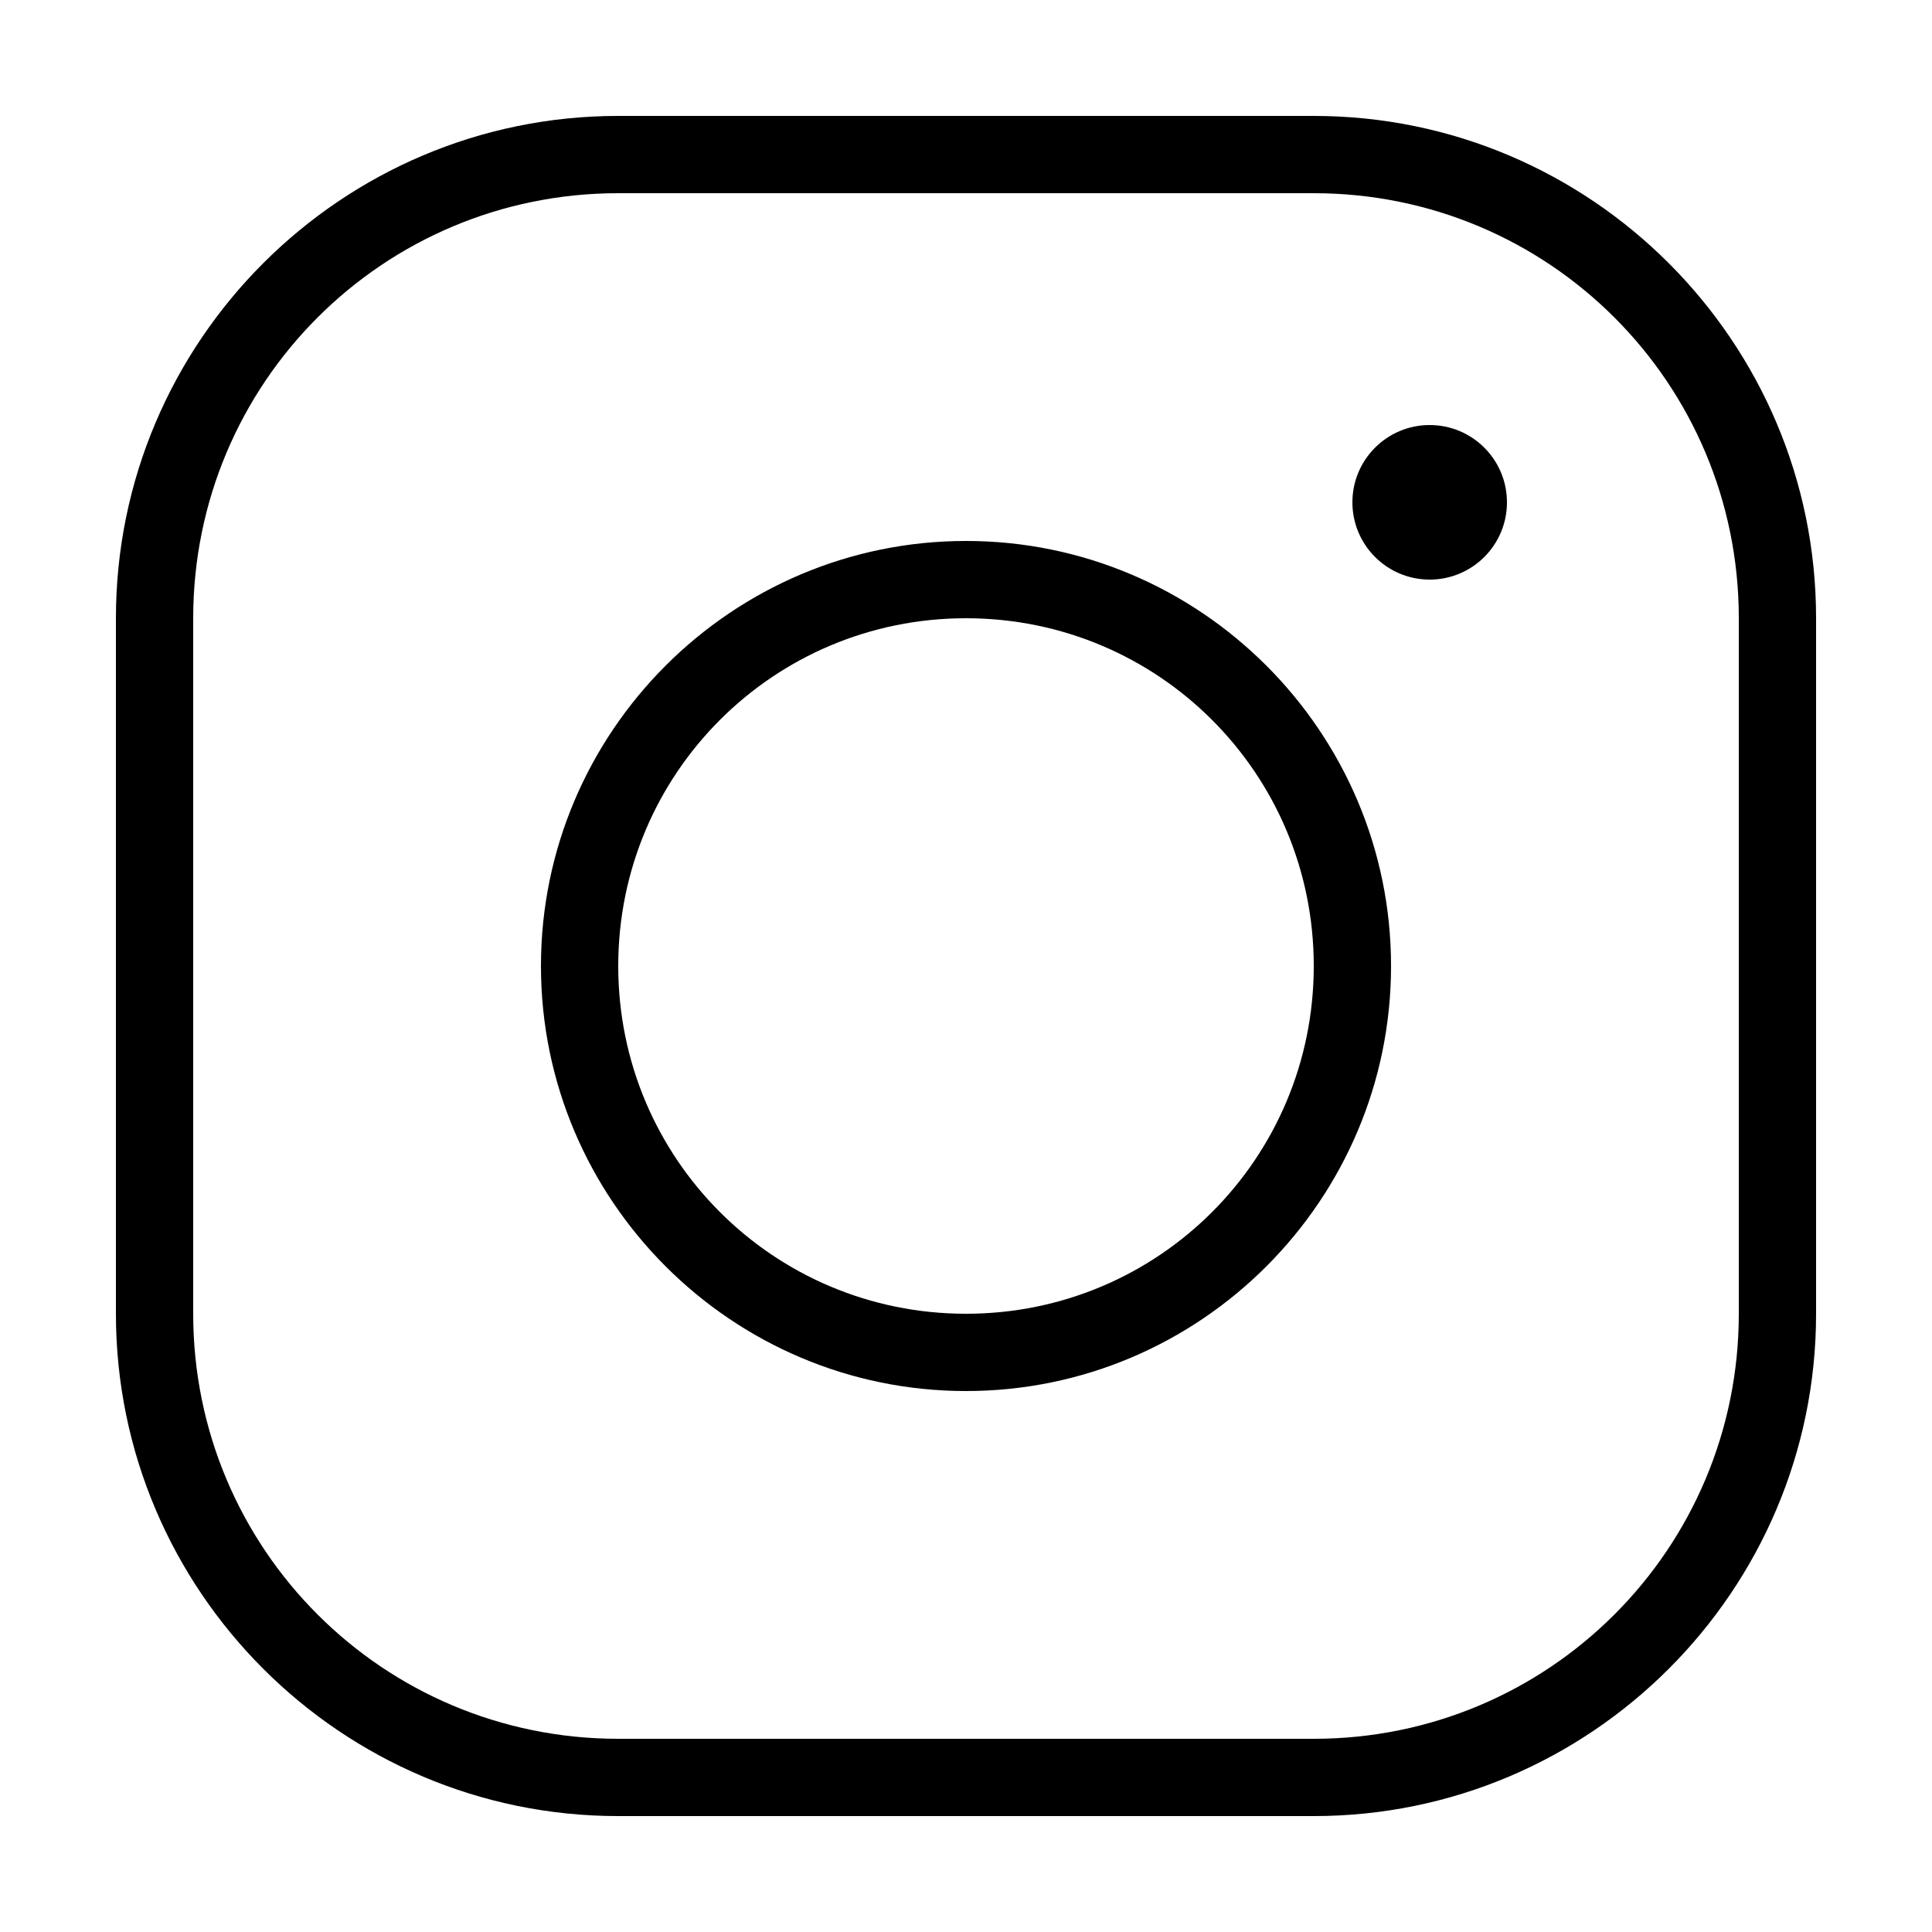
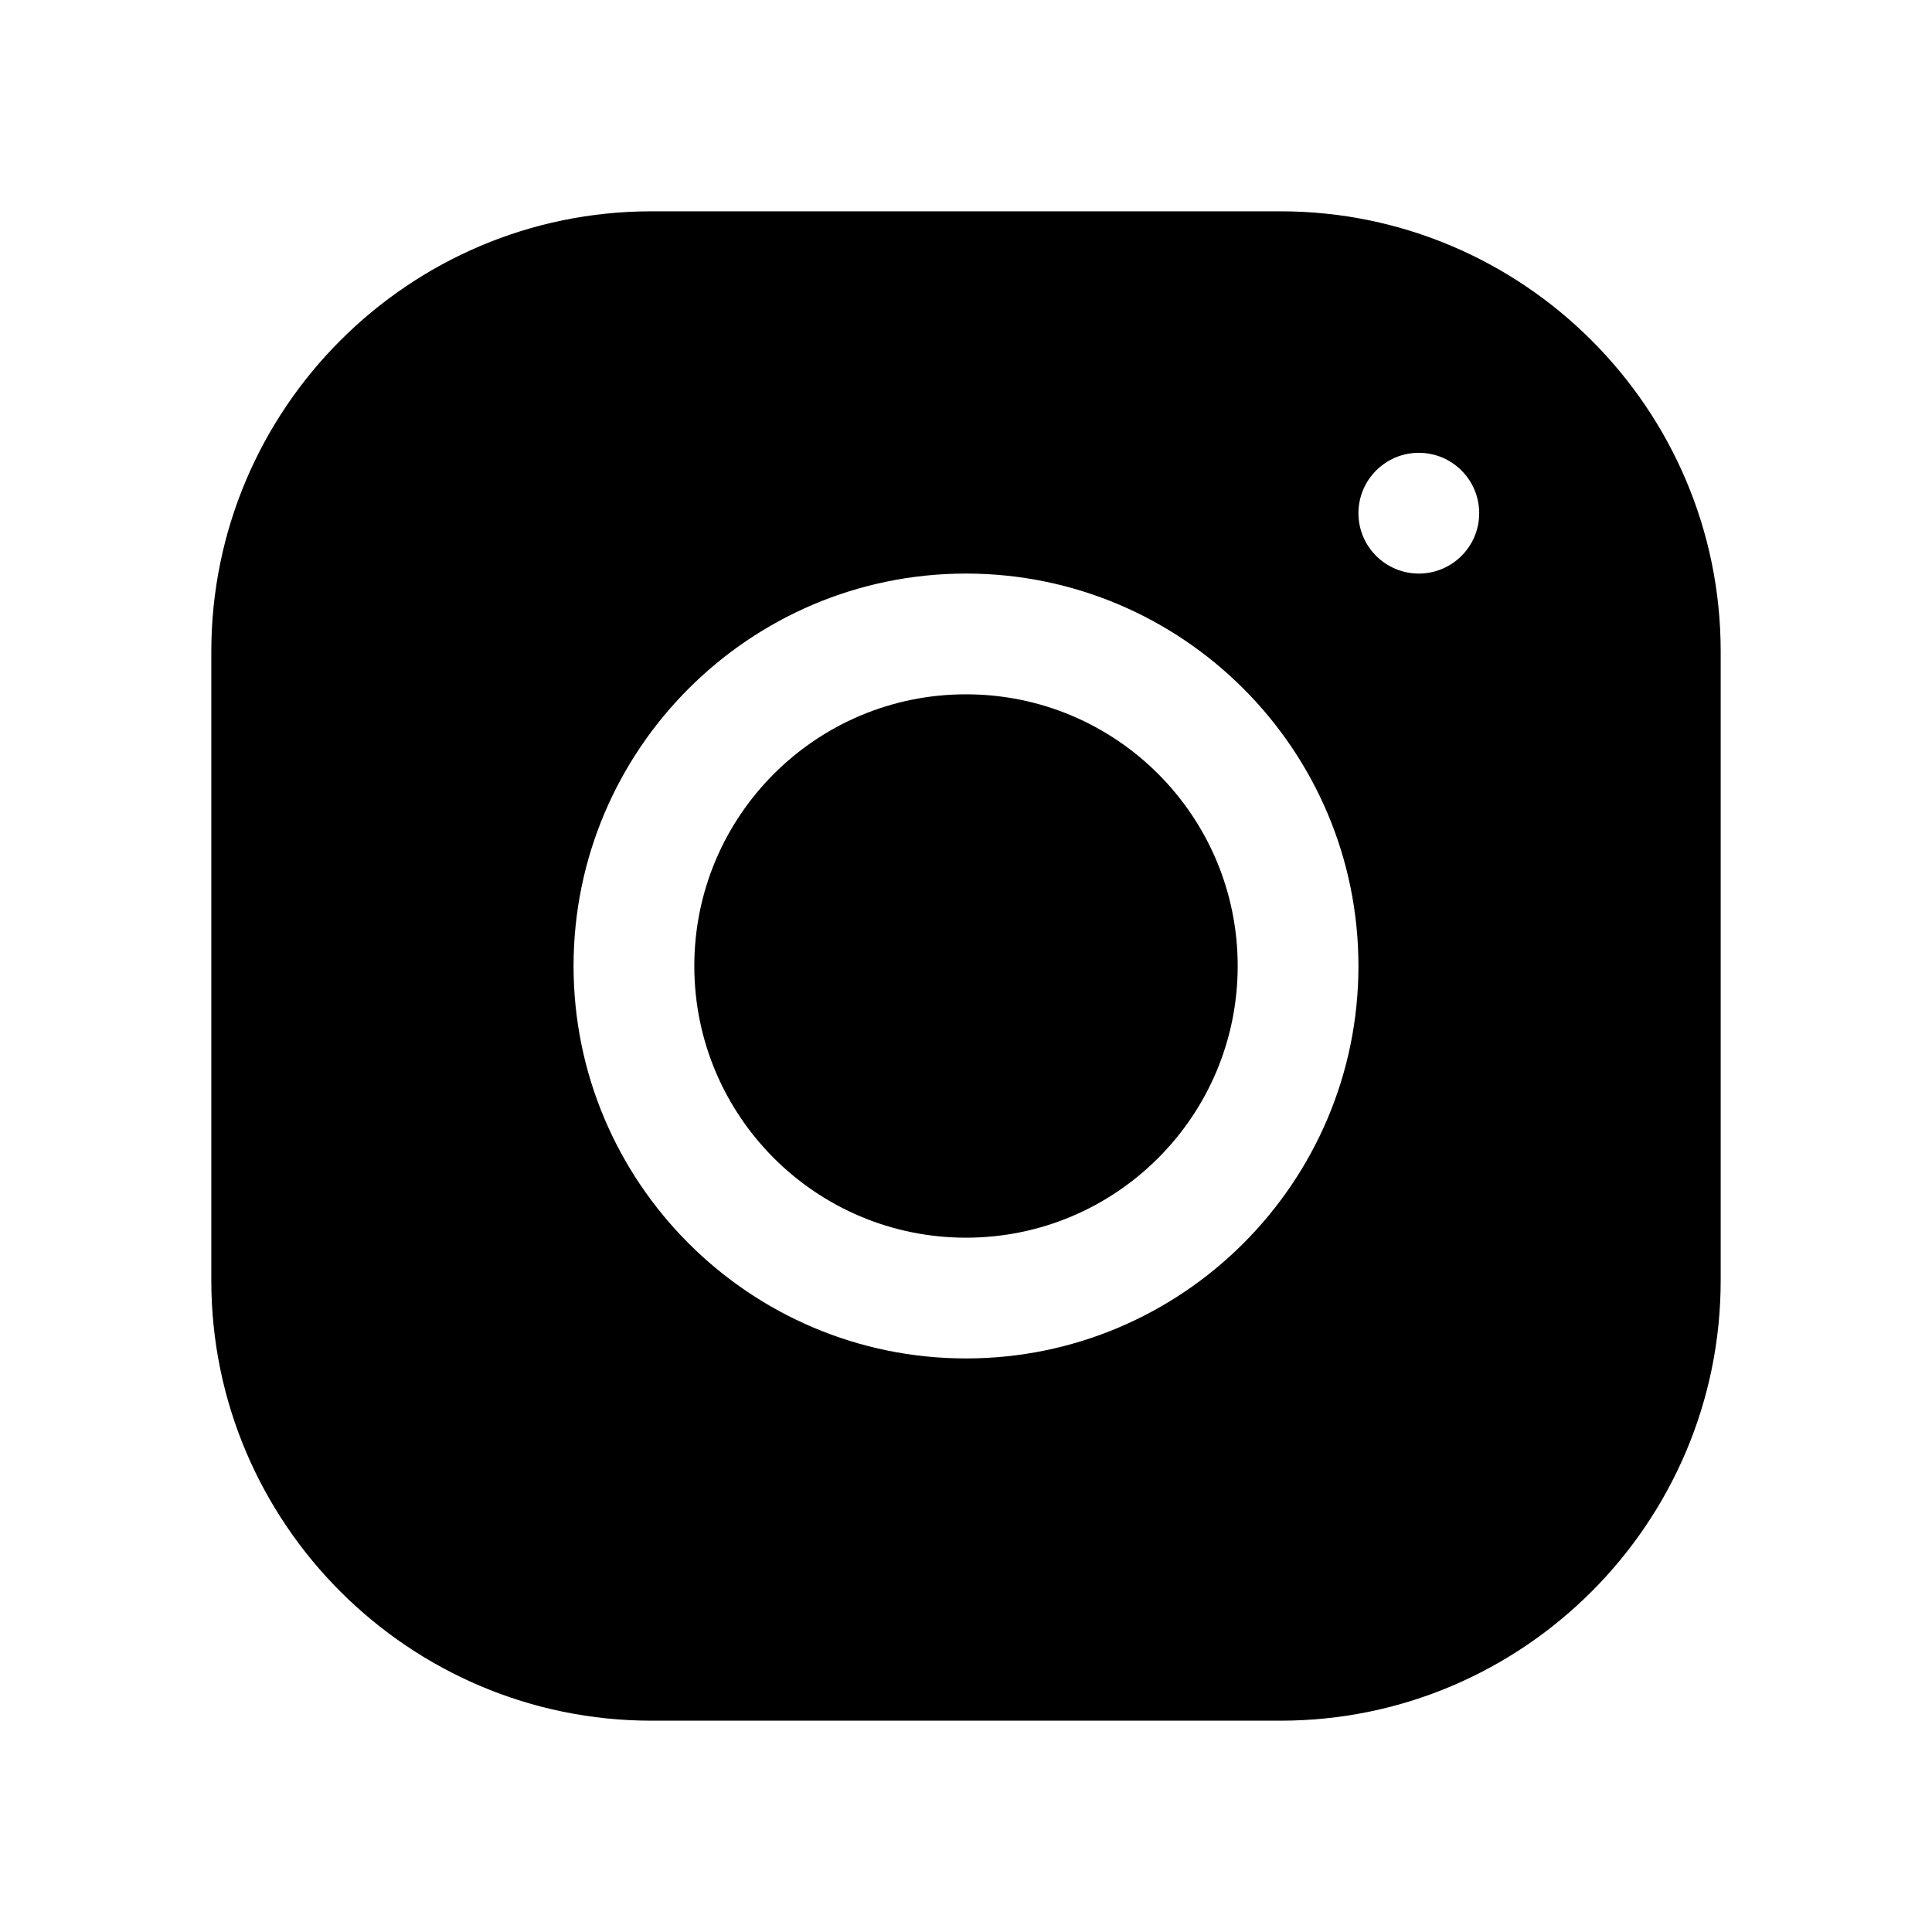
- <svg xmlns="http://www.w3.org/2000/svg" viewBox="0 0 50 50" width="50px" height="50px">
-   <path d="M 16 3 C 8.832 3 3 8.832 3 16 L 3 34 C 3 41.168 8.832 47 16 47 L 34 47 C 41.168 47 47 41.168 47 34 L 47 16 C 47 8.832 41.168 3 34 3 L 16 3 z M 16 5 L 34 5 C 40.086 5 45 9.914 45 16 L 45 34 C 45 40.086 40.086 45 34 45 L 16 45 C 9.914 45 5 40.086 5 34 L 5 16 C 5 9.914 9.914 5 16 5 z M 37 11 A 2 2 0 0 0 35 13 A 2 2 0 0 0 37 15 A 2 2 0 0 0 39 13 A 2 2 0 0 0 37 11 z M 25 14 C 18.937 14 14 18.937 14 25 C 14 31.063 18.937 36 25 36 C 31.063 36 36 31.063 36 25 C 36 18.937 31.063 14 25 14 z M 25 16 C 29.982 16 34 20.018 34 25 C 34 29.982 29.982 34 25 34 C 20.018 34 16 29.982 16 25 C 16 20.018 20.018 16 25 16 z" />
+ <svg xmlns="http://www.w3.org/2000/svg" viewBox="0 0 64 64" width="64px" height="64px">
+   <path d="M 21.58 7 C 13.541 7 7 13.545 7 21.586 L 7 42.418 C 7 50.458 13.545 57 21.586 57 L 42.418 57 C 50.458 57 57 50.455 57 42.414 L 57 21.58 C 57 13.541 50.455 7 42.414 7 L 21.58 7 z M 47 15 C 48.104 15 49 15.896 49 17 C 49 18.104 48.104 19 47 19 C 45.896 19 45 18.104 45 17 C 45 15.896 45.896 15 47 15 z M 32 19 C 39.17 19 45 24.83 45 32 C 45 39.17 39.169 45 32 45 C 24.83 45 19 39.169 19 32 C 19 24.831 24.83 19 32 19 z M 32 23 C 27.029 23 23 27.029 23 32 C 23 36.971 27.029 41 32 41 C 36.971 41 41 36.971 41 32 C 41 27.029 36.971 23 32 23 z" />
</svg>
